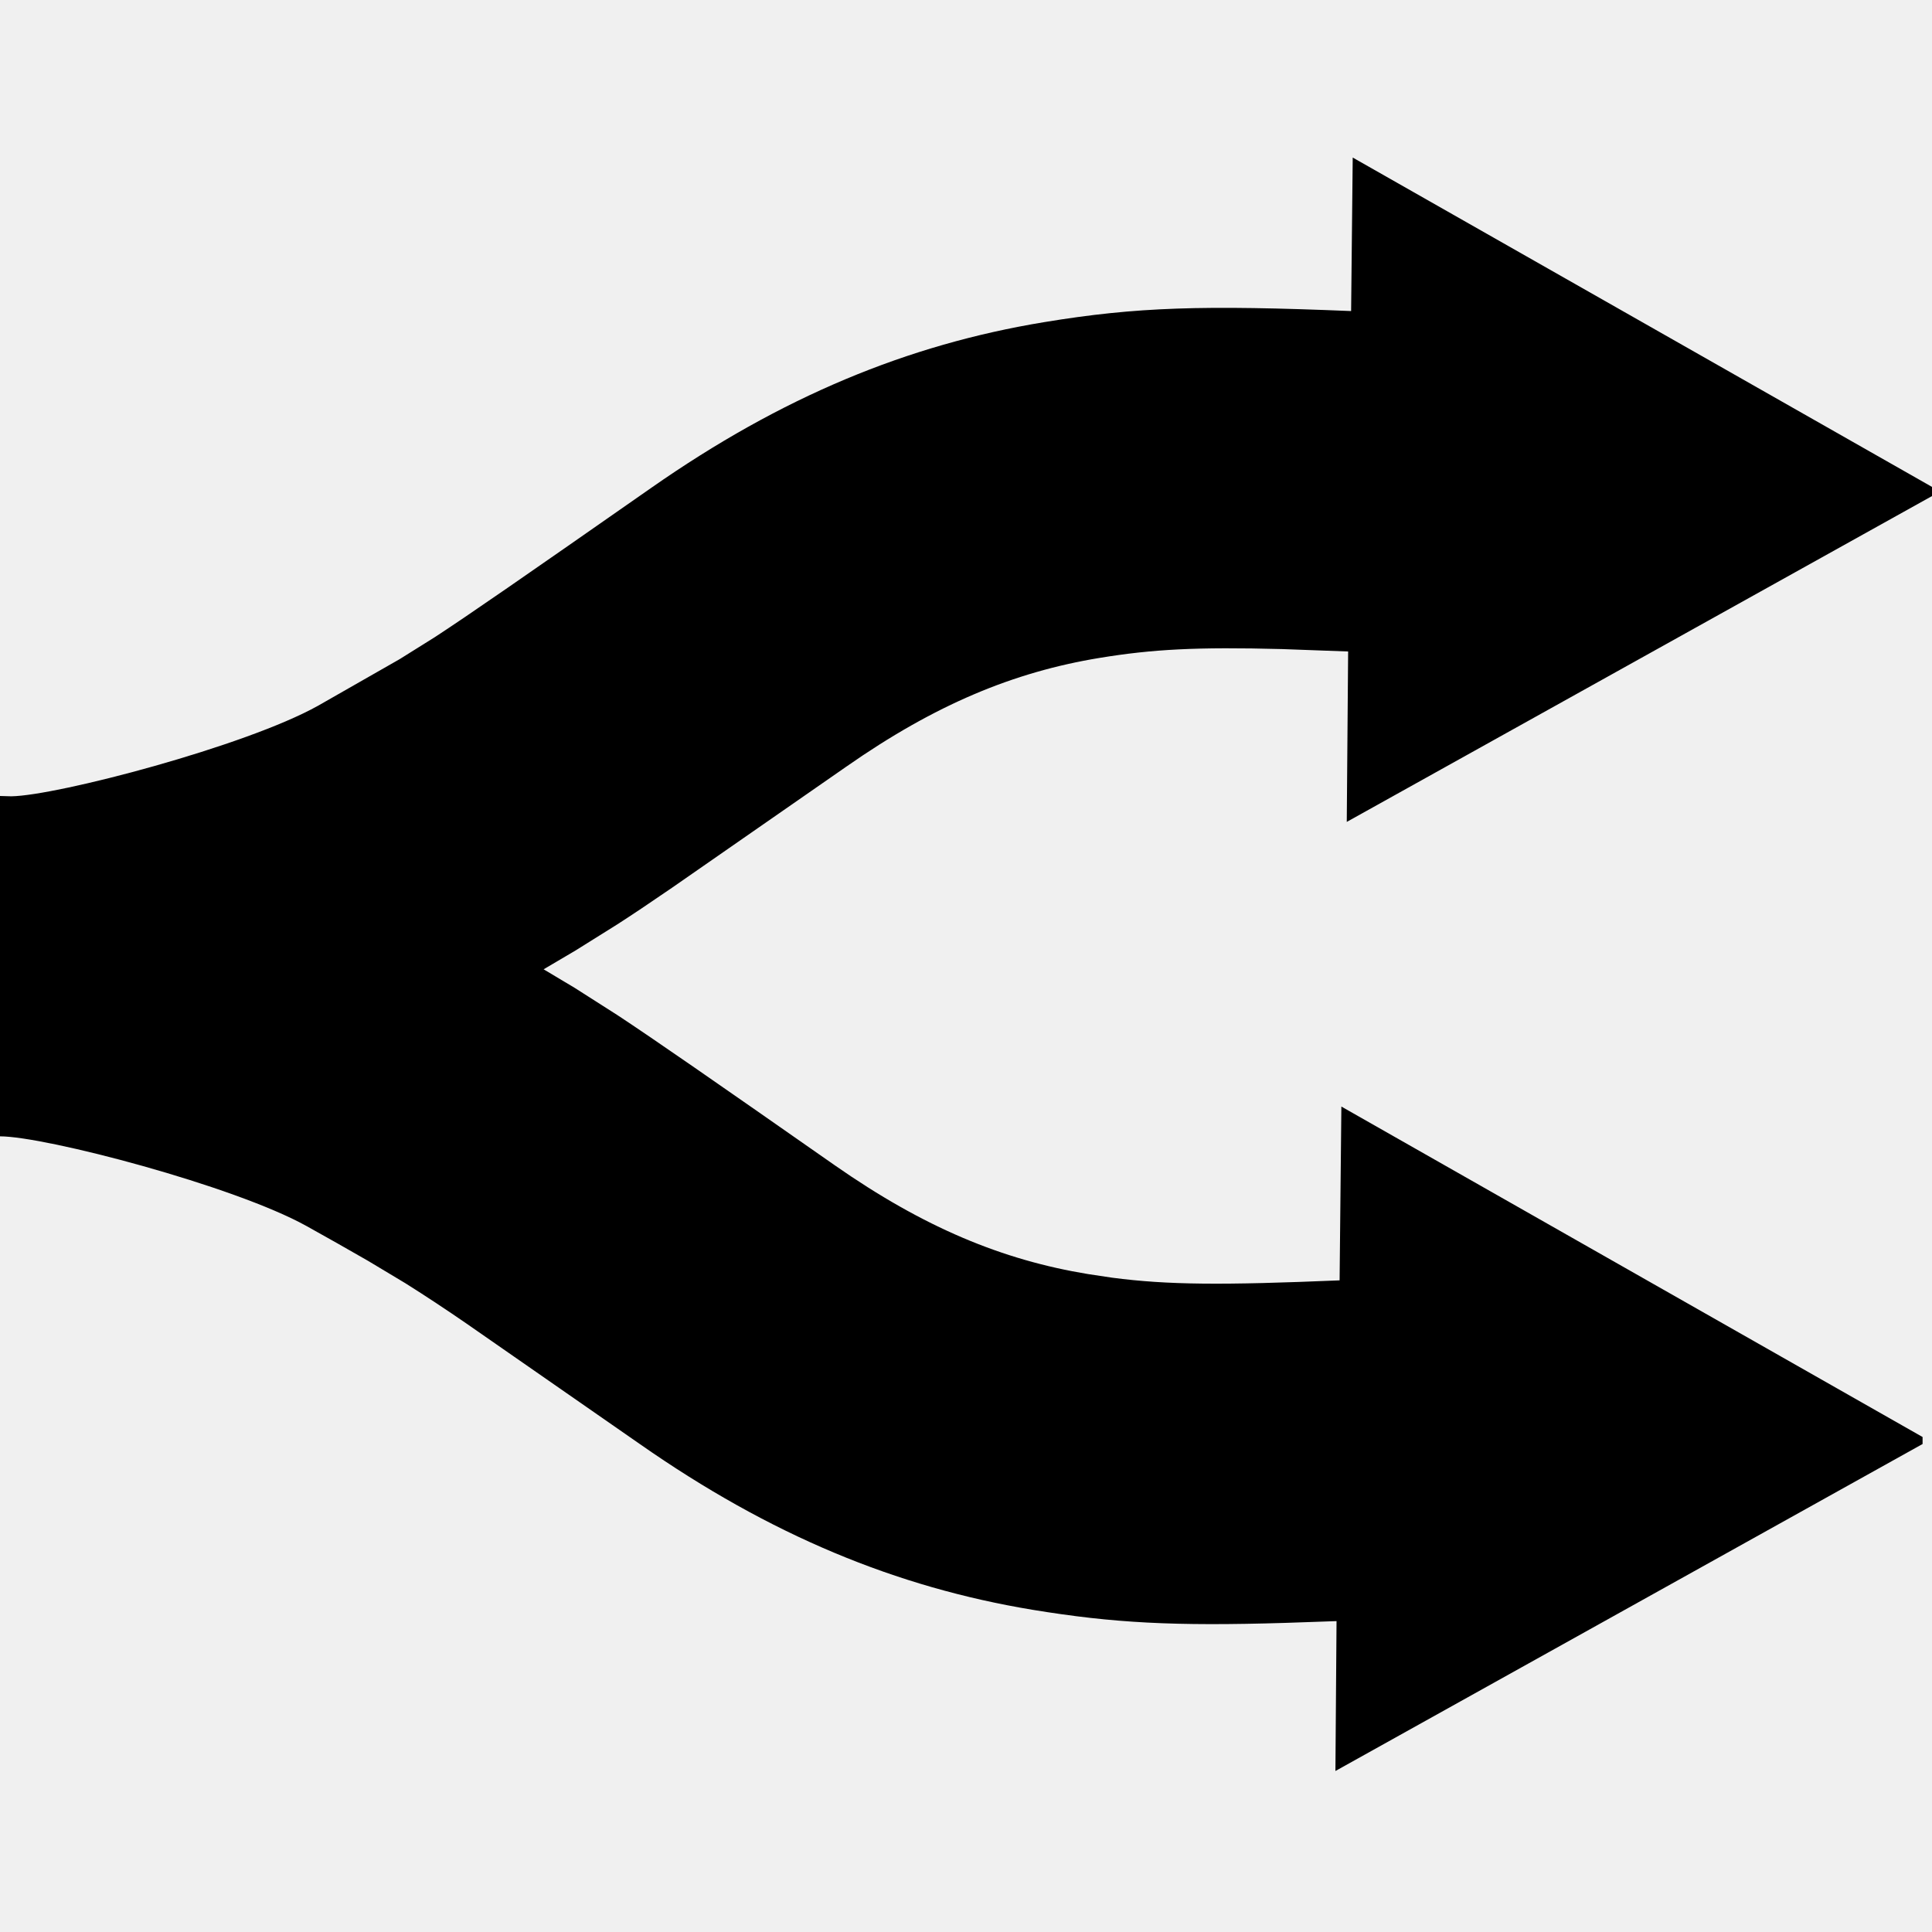
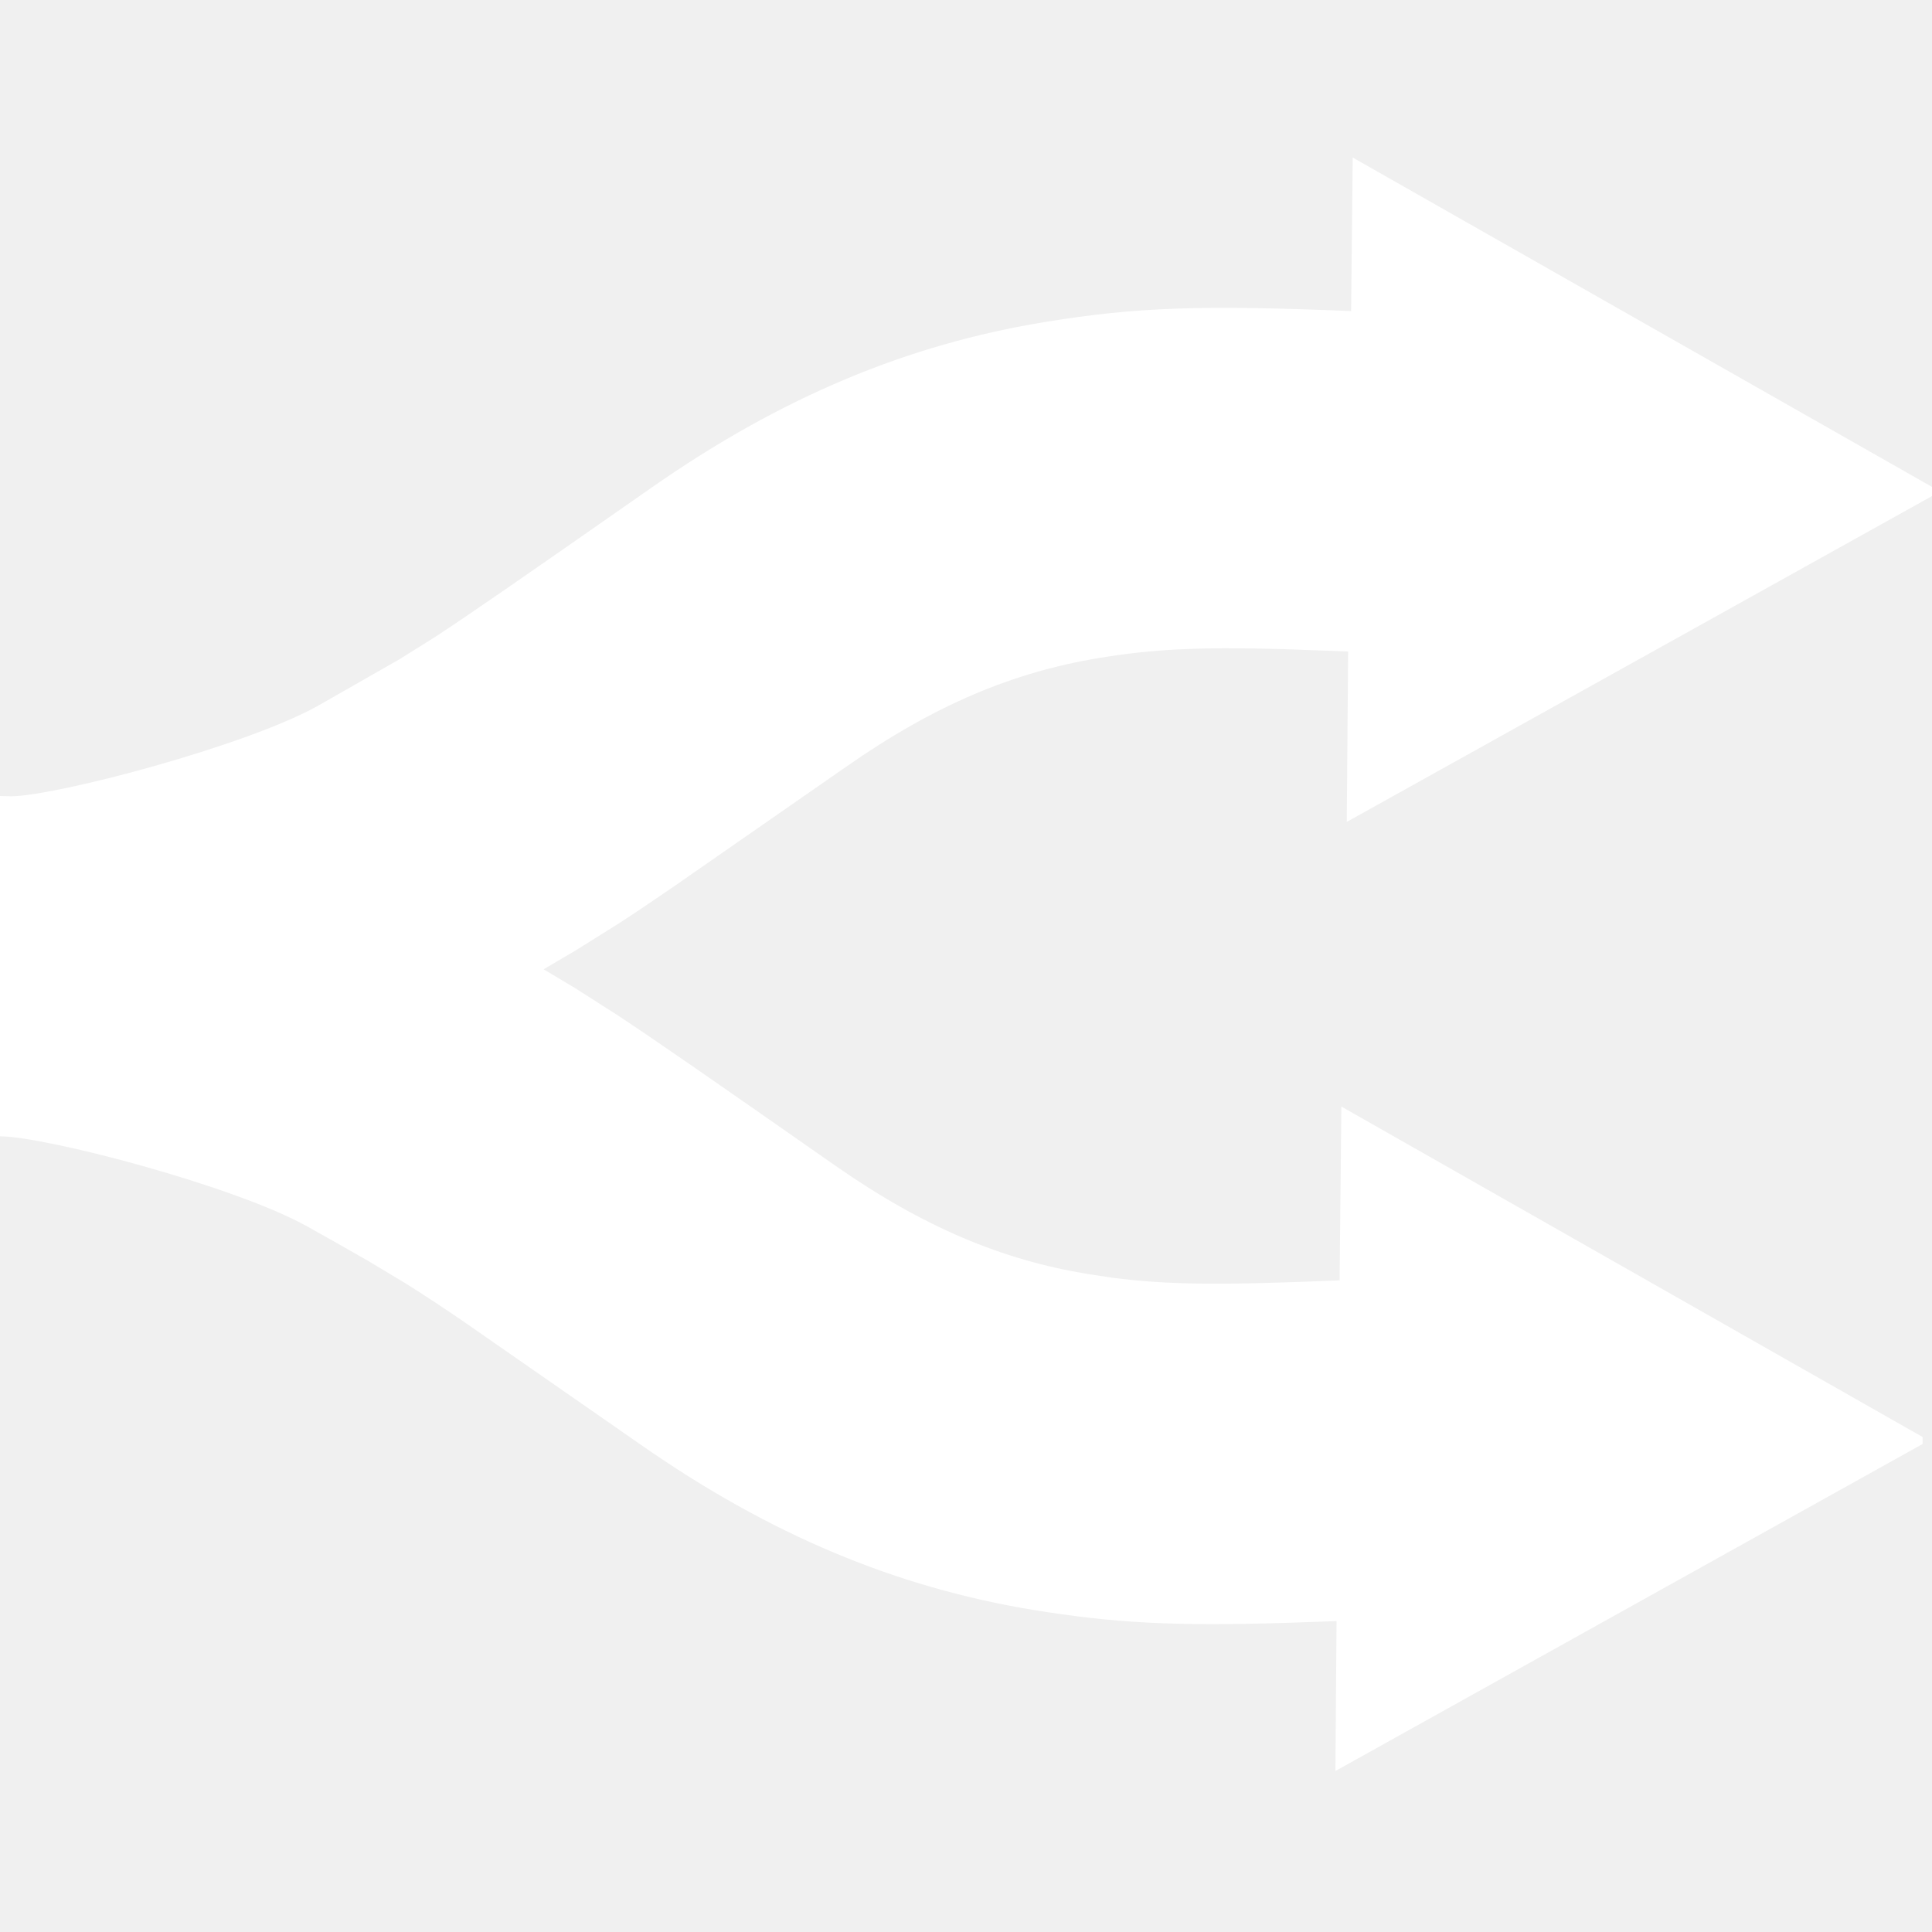
- <svg xmlns="http://www.w3.org/2000/svg" fill="#000" viewBox="0 0 512 512">
+ <svg xmlns="http://www.w3.org/2000/svg" fill="#fff" viewBox="0 0 512 512">
  <g clip-path="url(#prefix__clip0_8_13)">
-     <path fill-rule="evenodd" clip-rule="evenodd" d="M358.485 41.75l154.027 87.573v1.856l-155.605 86.634.362-45.162-17.514-.64c-22.592-.598-34.368.042-48.384 2.346-22.699 3.734-43.478 12.31-67.136 28.843l-46.208 32.107c-6.059 4.16-10.56 7.168-14.507 9.706l-10.987 6.87-8.469 4.992 8.213 4.906 11.307 7.211c10.155 6.699 24.96 16.981 57.621 39.808 23.68 16.533 44.438 25.109 67.136 28.843l6.4.96c14.806 1.941 29.334 2.005 60.267.704l.469-46.059 154.027 87.573v1.856l-155.605 86.656.298-39.722-13.546.469c-29.568.896-45.59.043-66.944-3.456-36.139-5.973-69.547-19.755-104.128-43.925l-46.038-32a467.072 467.072 0 00-16.106-10.624l-9.963-5.974c-5.38-3.1-10.785-6.157-16.213-9.173C62.037 314.24 12.01 301.141 0 301.141v-90.197l2.987.085c12.032-.149 62.08-13.269 81.258-23.978l21.675-12.374 9.344-5.845c9.131-5.973 22.869-15.488 57.301-39.531 34.582-24.17 67.968-37.973 104.128-43.925 24.576-4.053 42.112-4.544 81.366-2.944l.426-40.683z" fill="#000" />
+     <path fill-rule="evenodd" clip-rule="evenodd" d="M358.485 41.75l154.027 87.573v1.856l-155.605 86.634.362-45.162-17.514-.64c-22.592-.598-34.368.042-48.384 2.346-22.699 3.734-43.478 12.31-67.136 28.843l-46.208 32.107c-6.059 4.16-10.56 7.168-14.507 9.706l-10.987 6.87-8.469 4.992 8.213 4.906 11.307 7.211c10.155 6.699 24.96 16.981 57.621 39.808 23.68 16.533 44.438 25.109 67.136 28.843l6.4.96c14.806 1.941 29.334 2.005 60.267.704l.469-46.059 154.027 87.573v1.856l-155.605 86.656.298-39.722-13.546.469c-29.568.896-45.59.043-66.944-3.456-36.139-5.973-69.547-19.755-104.128-43.925l-46.038-32a467.072 467.072 0 00-16.106-10.624l-9.963-5.974c-5.38-3.1-10.785-6.157-16.213-9.173C62.037 314.24 12.01 301.141 0 301.141v-90.197l2.987.085c12.032-.149 62.08-13.269 81.258-23.978l21.675-12.374 9.344-5.845c9.131-5.973 22.869-15.488 57.301-39.531 34.582-24.17 67.968-37.973 104.128-43.925 24.576-4.053 42.112-4.544 81.366-2.944l.426-40.683z" fill="#fff" />
  </g>
  <defs>
    <clipPath id="prefix__clip0_8_13">
-       <path fill="#000" d="M0 0h512v512H0z" />
+       <path fill="#fff" d="M0 0h512v512H0z" />
    </clipPath>
  </defs>
</svg>
